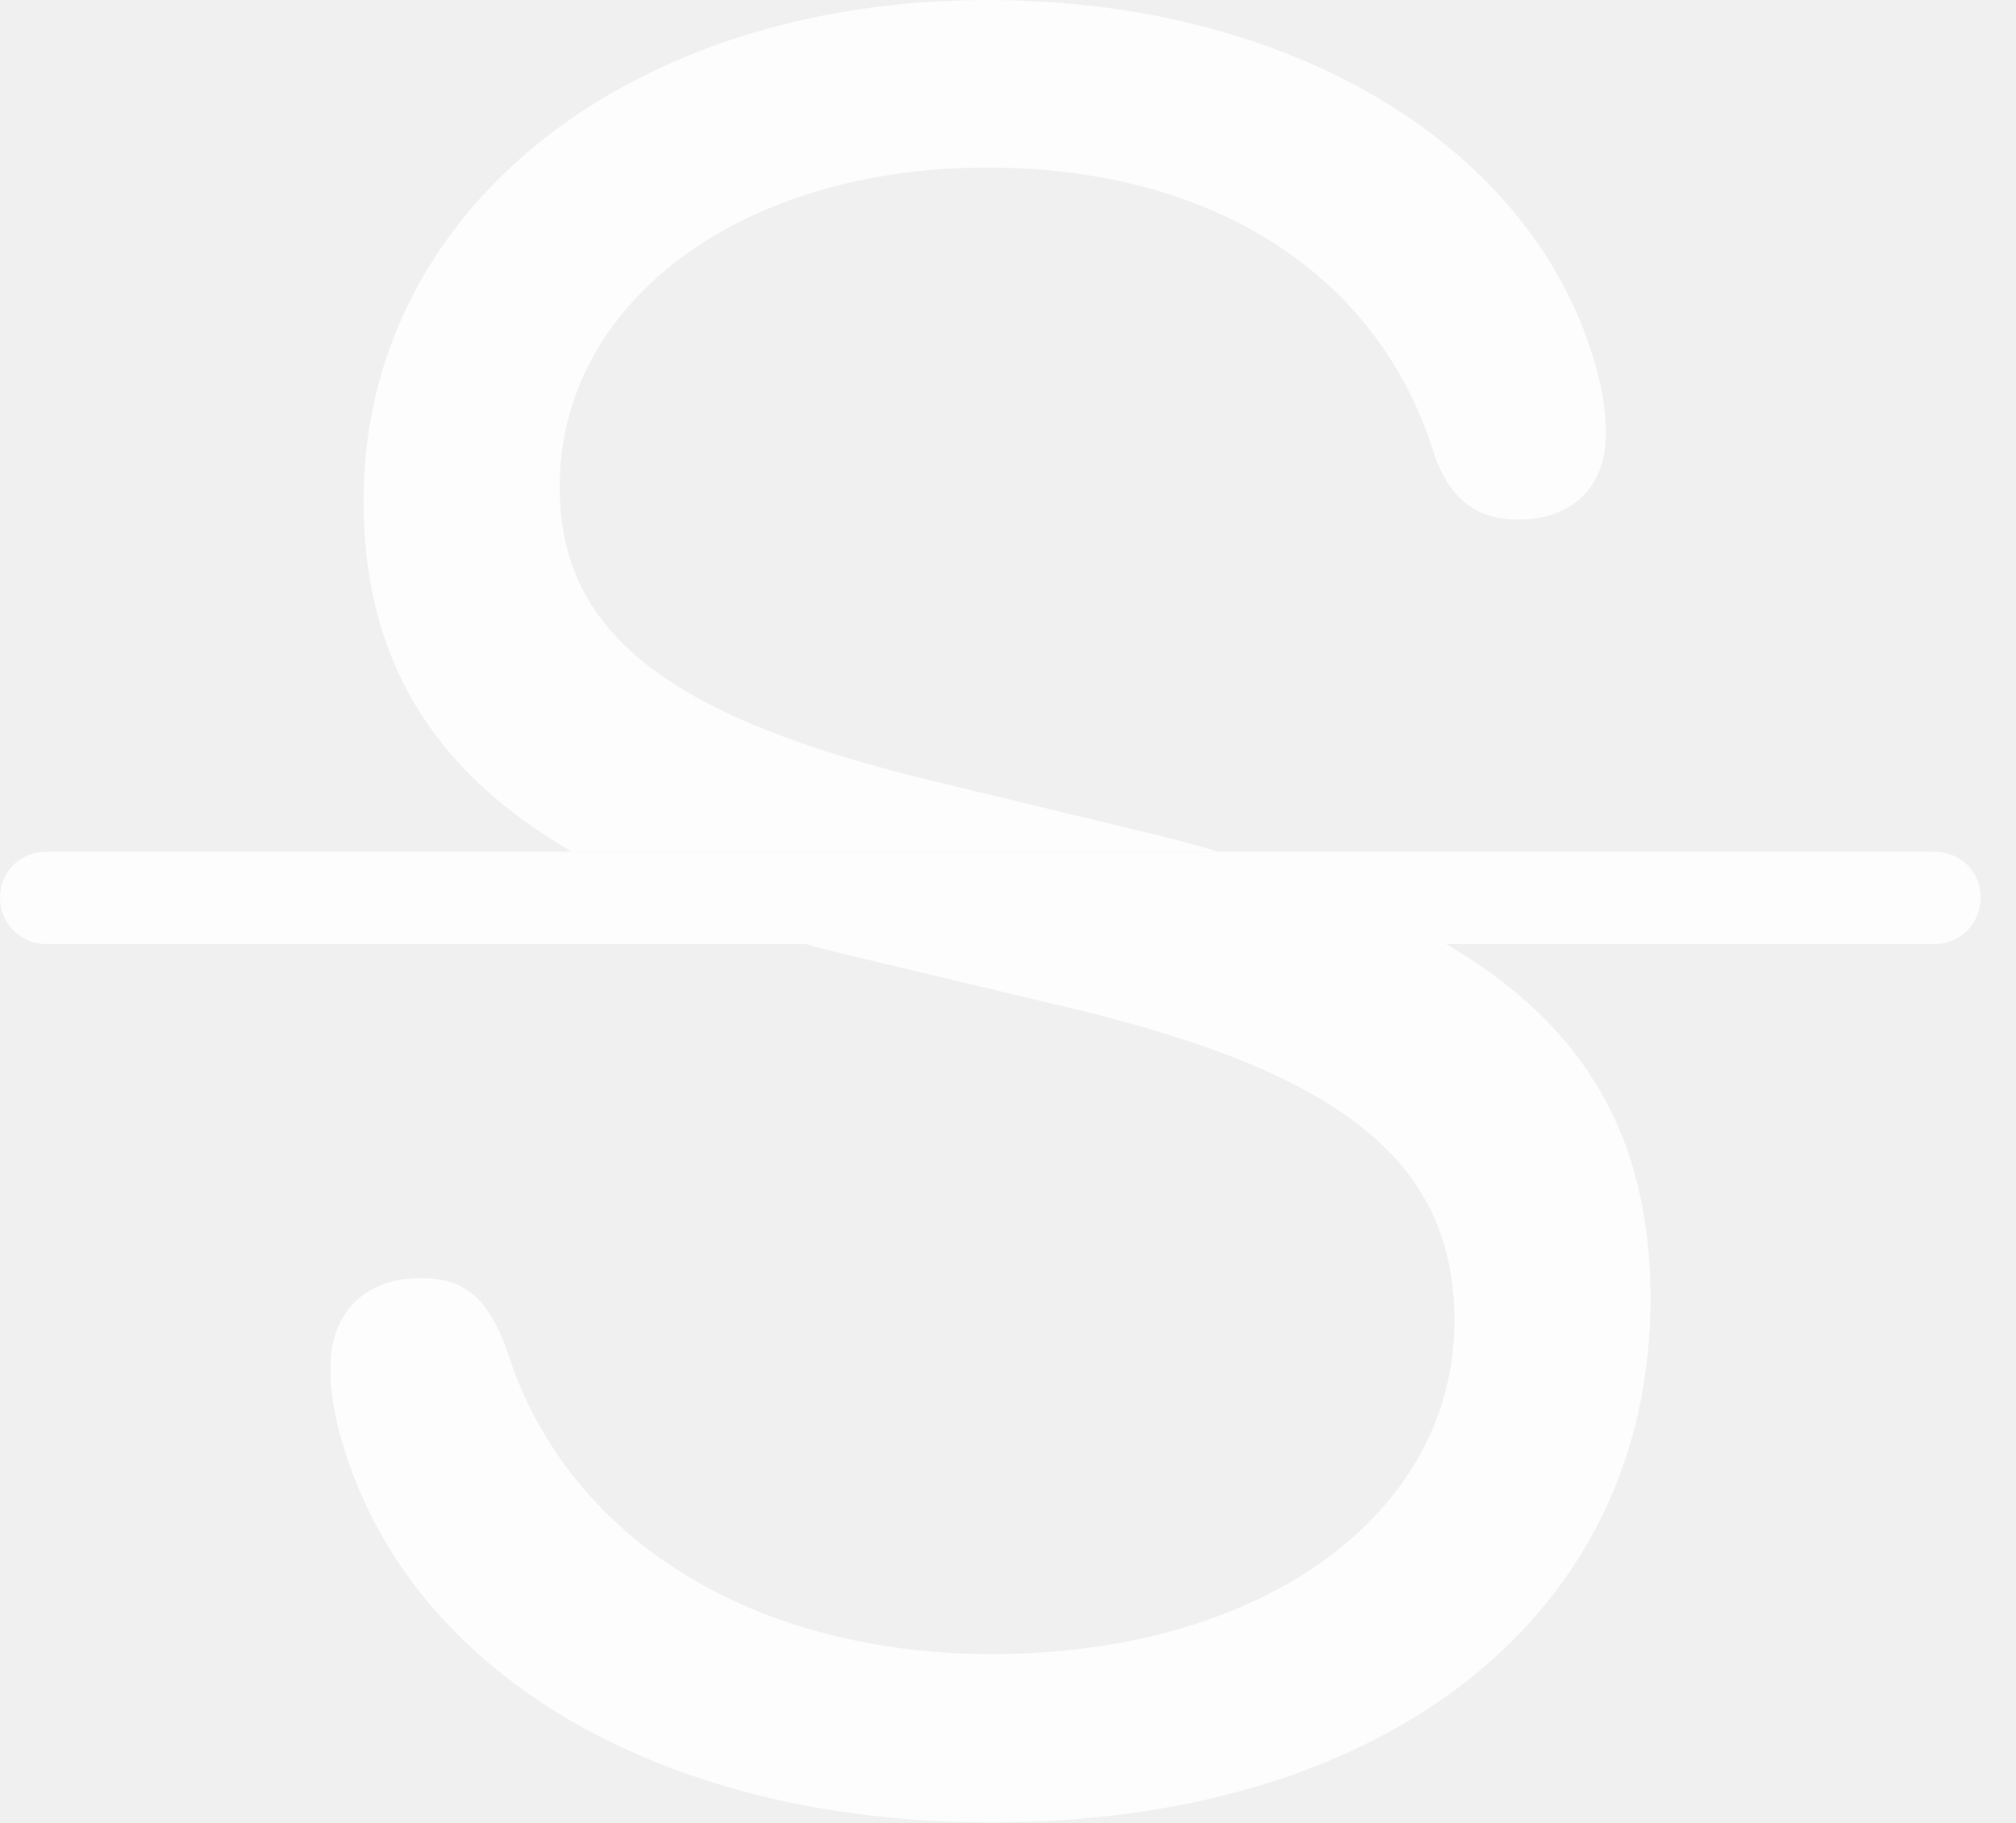
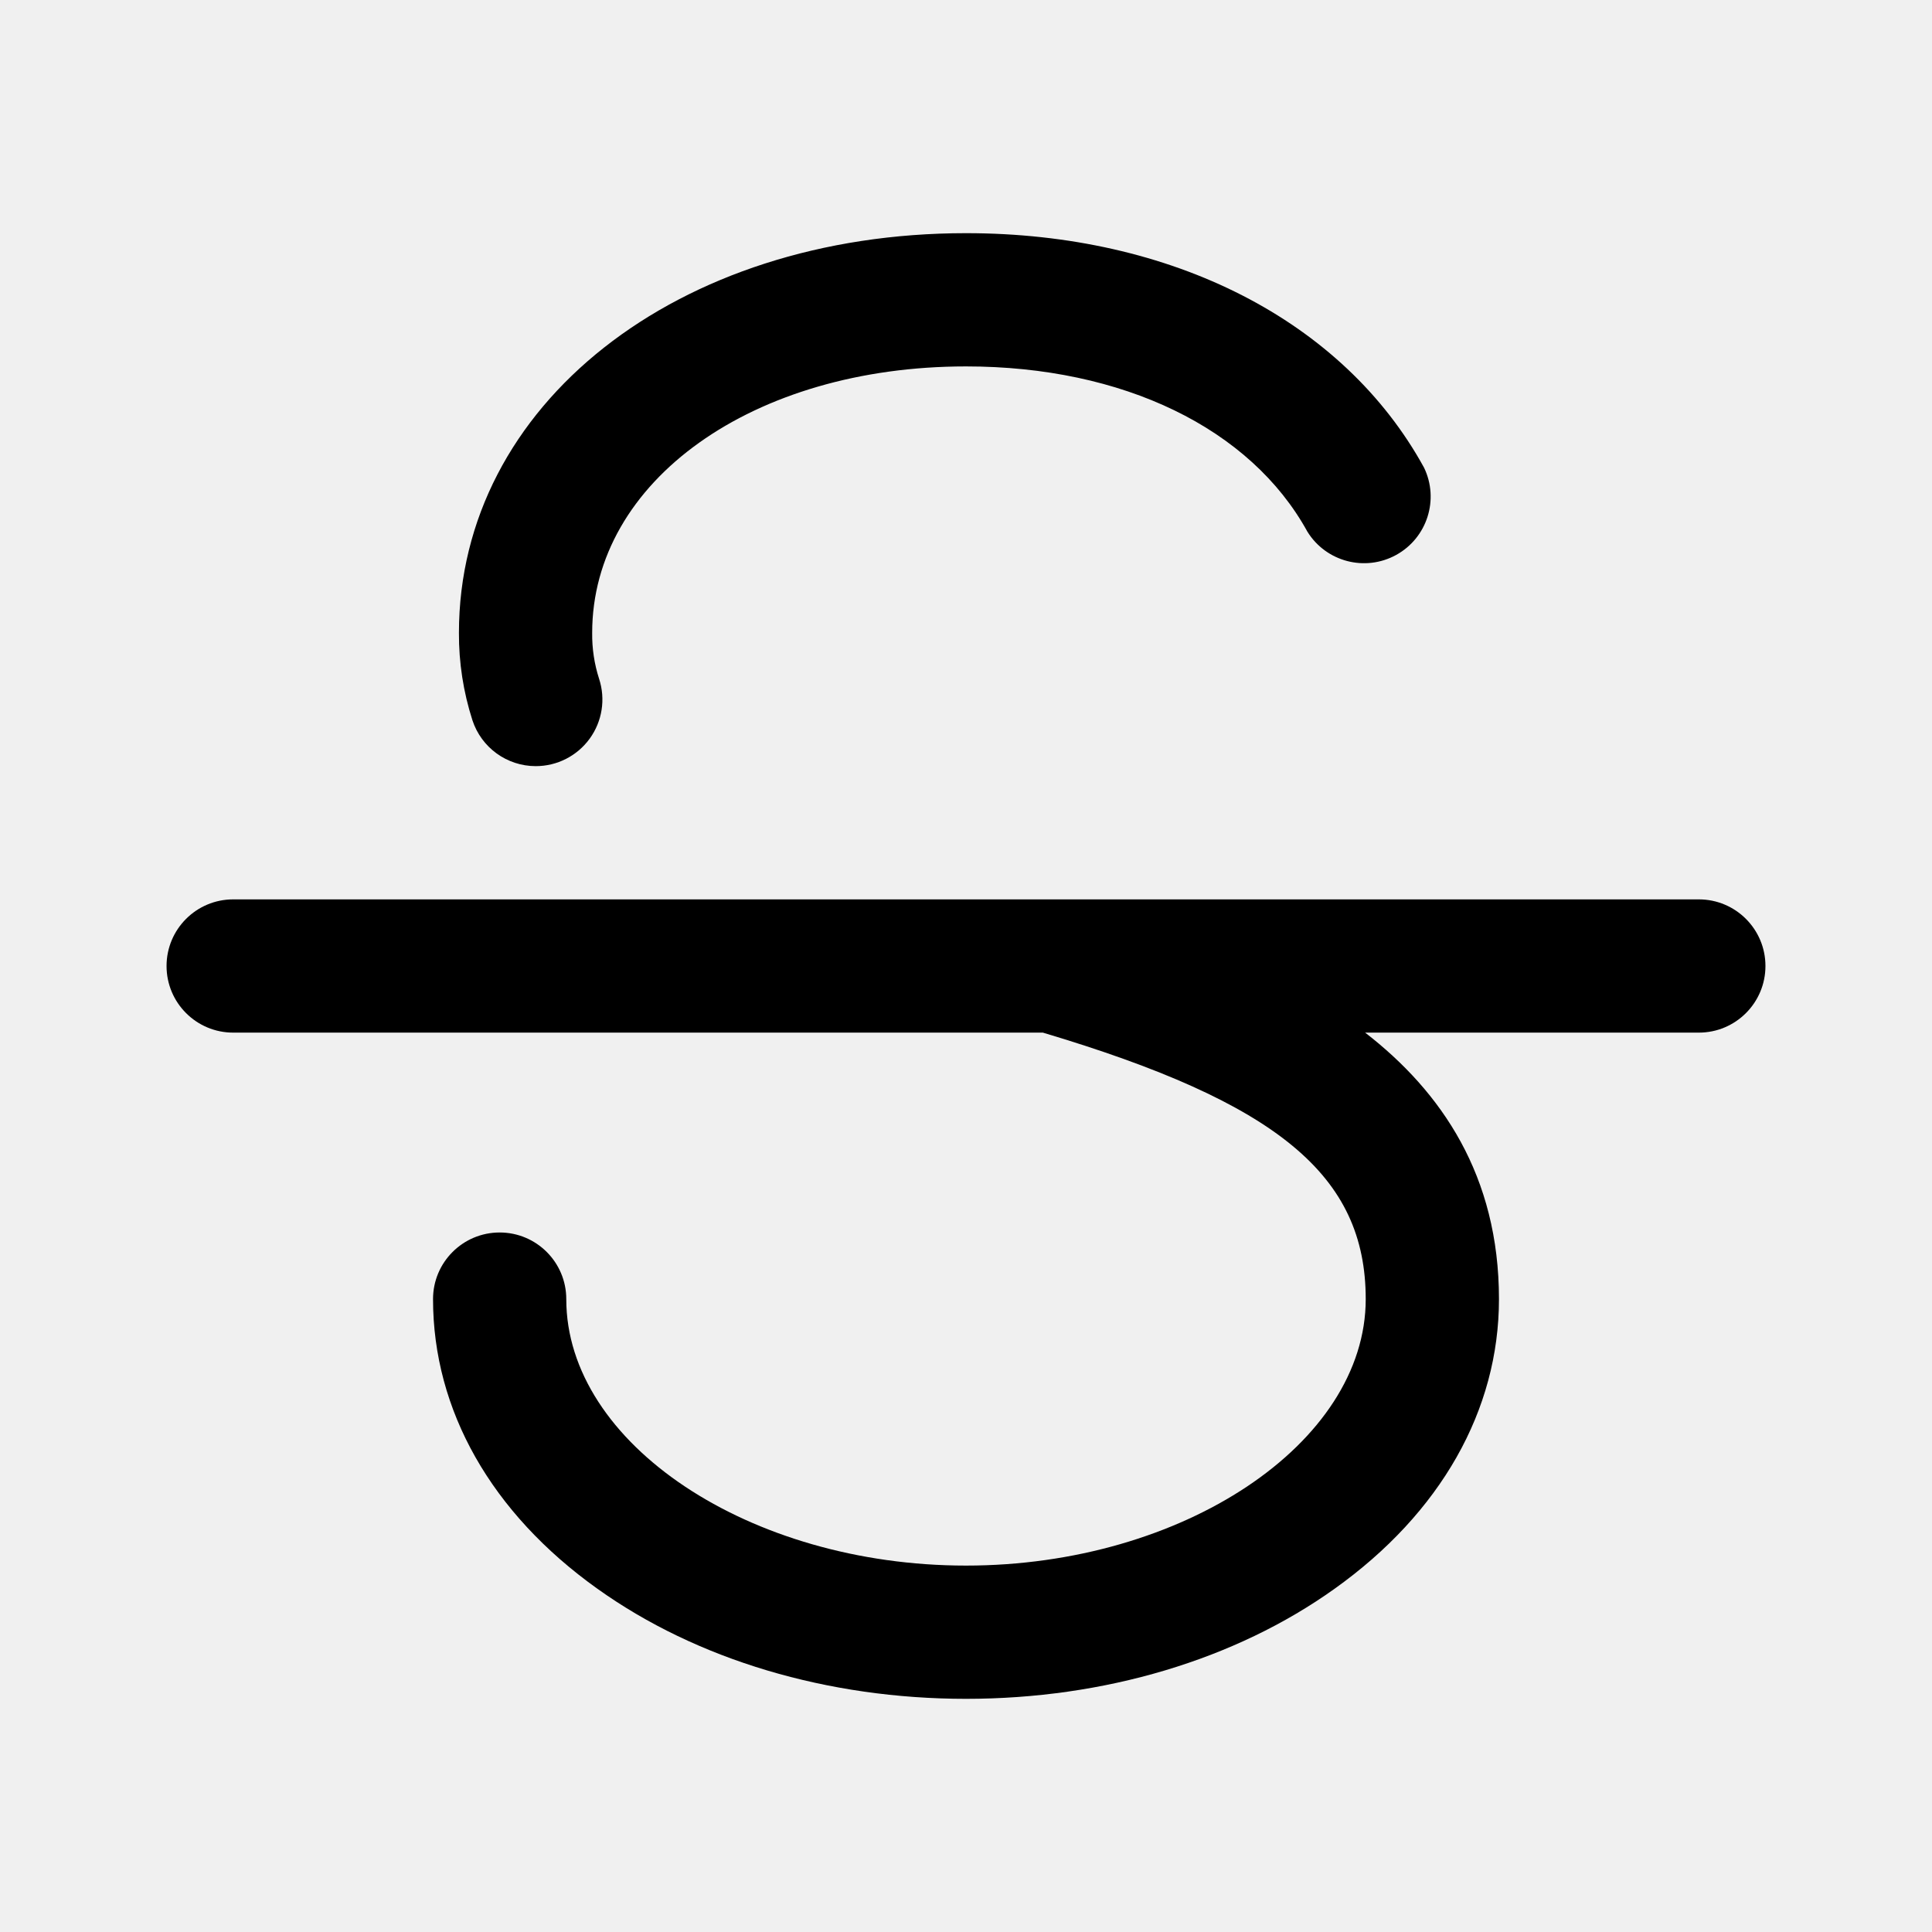
- <svg xmlns="http://www.w3.org/2000/svg" version="1.1" viewBox="0 0 20.684 18.701">
-   <g>
-     <rect height="18.701" opacity="0" width="20.684" x="0" y="0" />
-     <path d="M16.934 13.33C16.934 16.533 14.277 18.701 10.166 18.701C6.729 18.701 4.121 17.129 3.477 14.678C3.418 14.453 3.389 14.238 3.389 14.033C3.389 13.477 3.74 13.115 4.316 13.115C4.785 13.115 5.01 13.34 5.195 13.838C5.791 15.762 7.695 16.973 10.176 16.973C12.979 16.973 14.922 15.518 14.922 13.555C14.922 11.924 13.77 11.016 11.016 10.352L8.721 9.805C8.565 9.767 8.414 9.729 8.27 9.688L14.84 9.688C16.279 10.533 16.934 11.688 16.934 13.33ZM16.406 3.887C16.455 4.082 16.475 4.297 16.475 4.453C16.475 5 16.133 5.332 15.576 5.332C15.146 5.332 14.883 5.117 14.727 4.697C14.17 2.842 12.471 1.719 10.127 1.719C7.617 1.719 5.742 3.086 5.742 5C5.742 6.523 6.904 7.373 9.59 8.018L11.65 8.516C11.951 8.587 12.237 8.661 12.505 8.74L5.868 8.74C4.415 7.899 3.73 6.735 3.73 5.137C3.73 2.139 6.465 0 10.127 0C13.379 0 15.85 1.611 16.406 3.887Z" fill="white" fill-opacity="0.85" />
-     <path d="M0.479 9.688L19.844 9.688C20.117 9.688 20.322 9.473 20.322 9.209C20.322 8.945 20.117 8.74 19.844 8.74L0.479 8.74C0.205 8.74 0 8.945 0 9.209C0 9.473 0.205 9.688 0.479 9.688Z" fill="white" fill-opacity="0.85" />
-   </g>
+ <svg xmlns="http://www.w3.org/2000/svg" viewBox="12 12 232 232">
+   <path fill="black" d="M224,128a8,8,0,0,1-8,8H175.93c9.19,7.11,16.07,17.2,16.07,32,0,13.34-7,25.7-19.75,34.79C160.33,211.31,144.61,216,128,216s-32.33-4.69-44.25-13.21C71,193.7,64,181.34,64,168a8,8,0,0,1,16,0c0,17.35,22,32,48,32s48-14.65,48-32c0-14.85-10.54-23.58-38.77-32H40a8,8,0,0,1,0-16H216A8,8,0,0,1,224,128ZM76.33,104a8,8,0,0,0,7.61-10.49A17.3,17.3,0,0,1,83.11,88c0-18.24,19.3-32,44.89-32,18.84,0,34.16,7.42,41,19.85a8,8,0,0,0,14-7.7C173.33,50.52,152.77,40,128,40,93.29,40,67.11,60.63,67.11,88a33.73,33.73,0,0,0,1.62,10.49A8,8,0,0,0,76.33,104Z" />
</svg>
